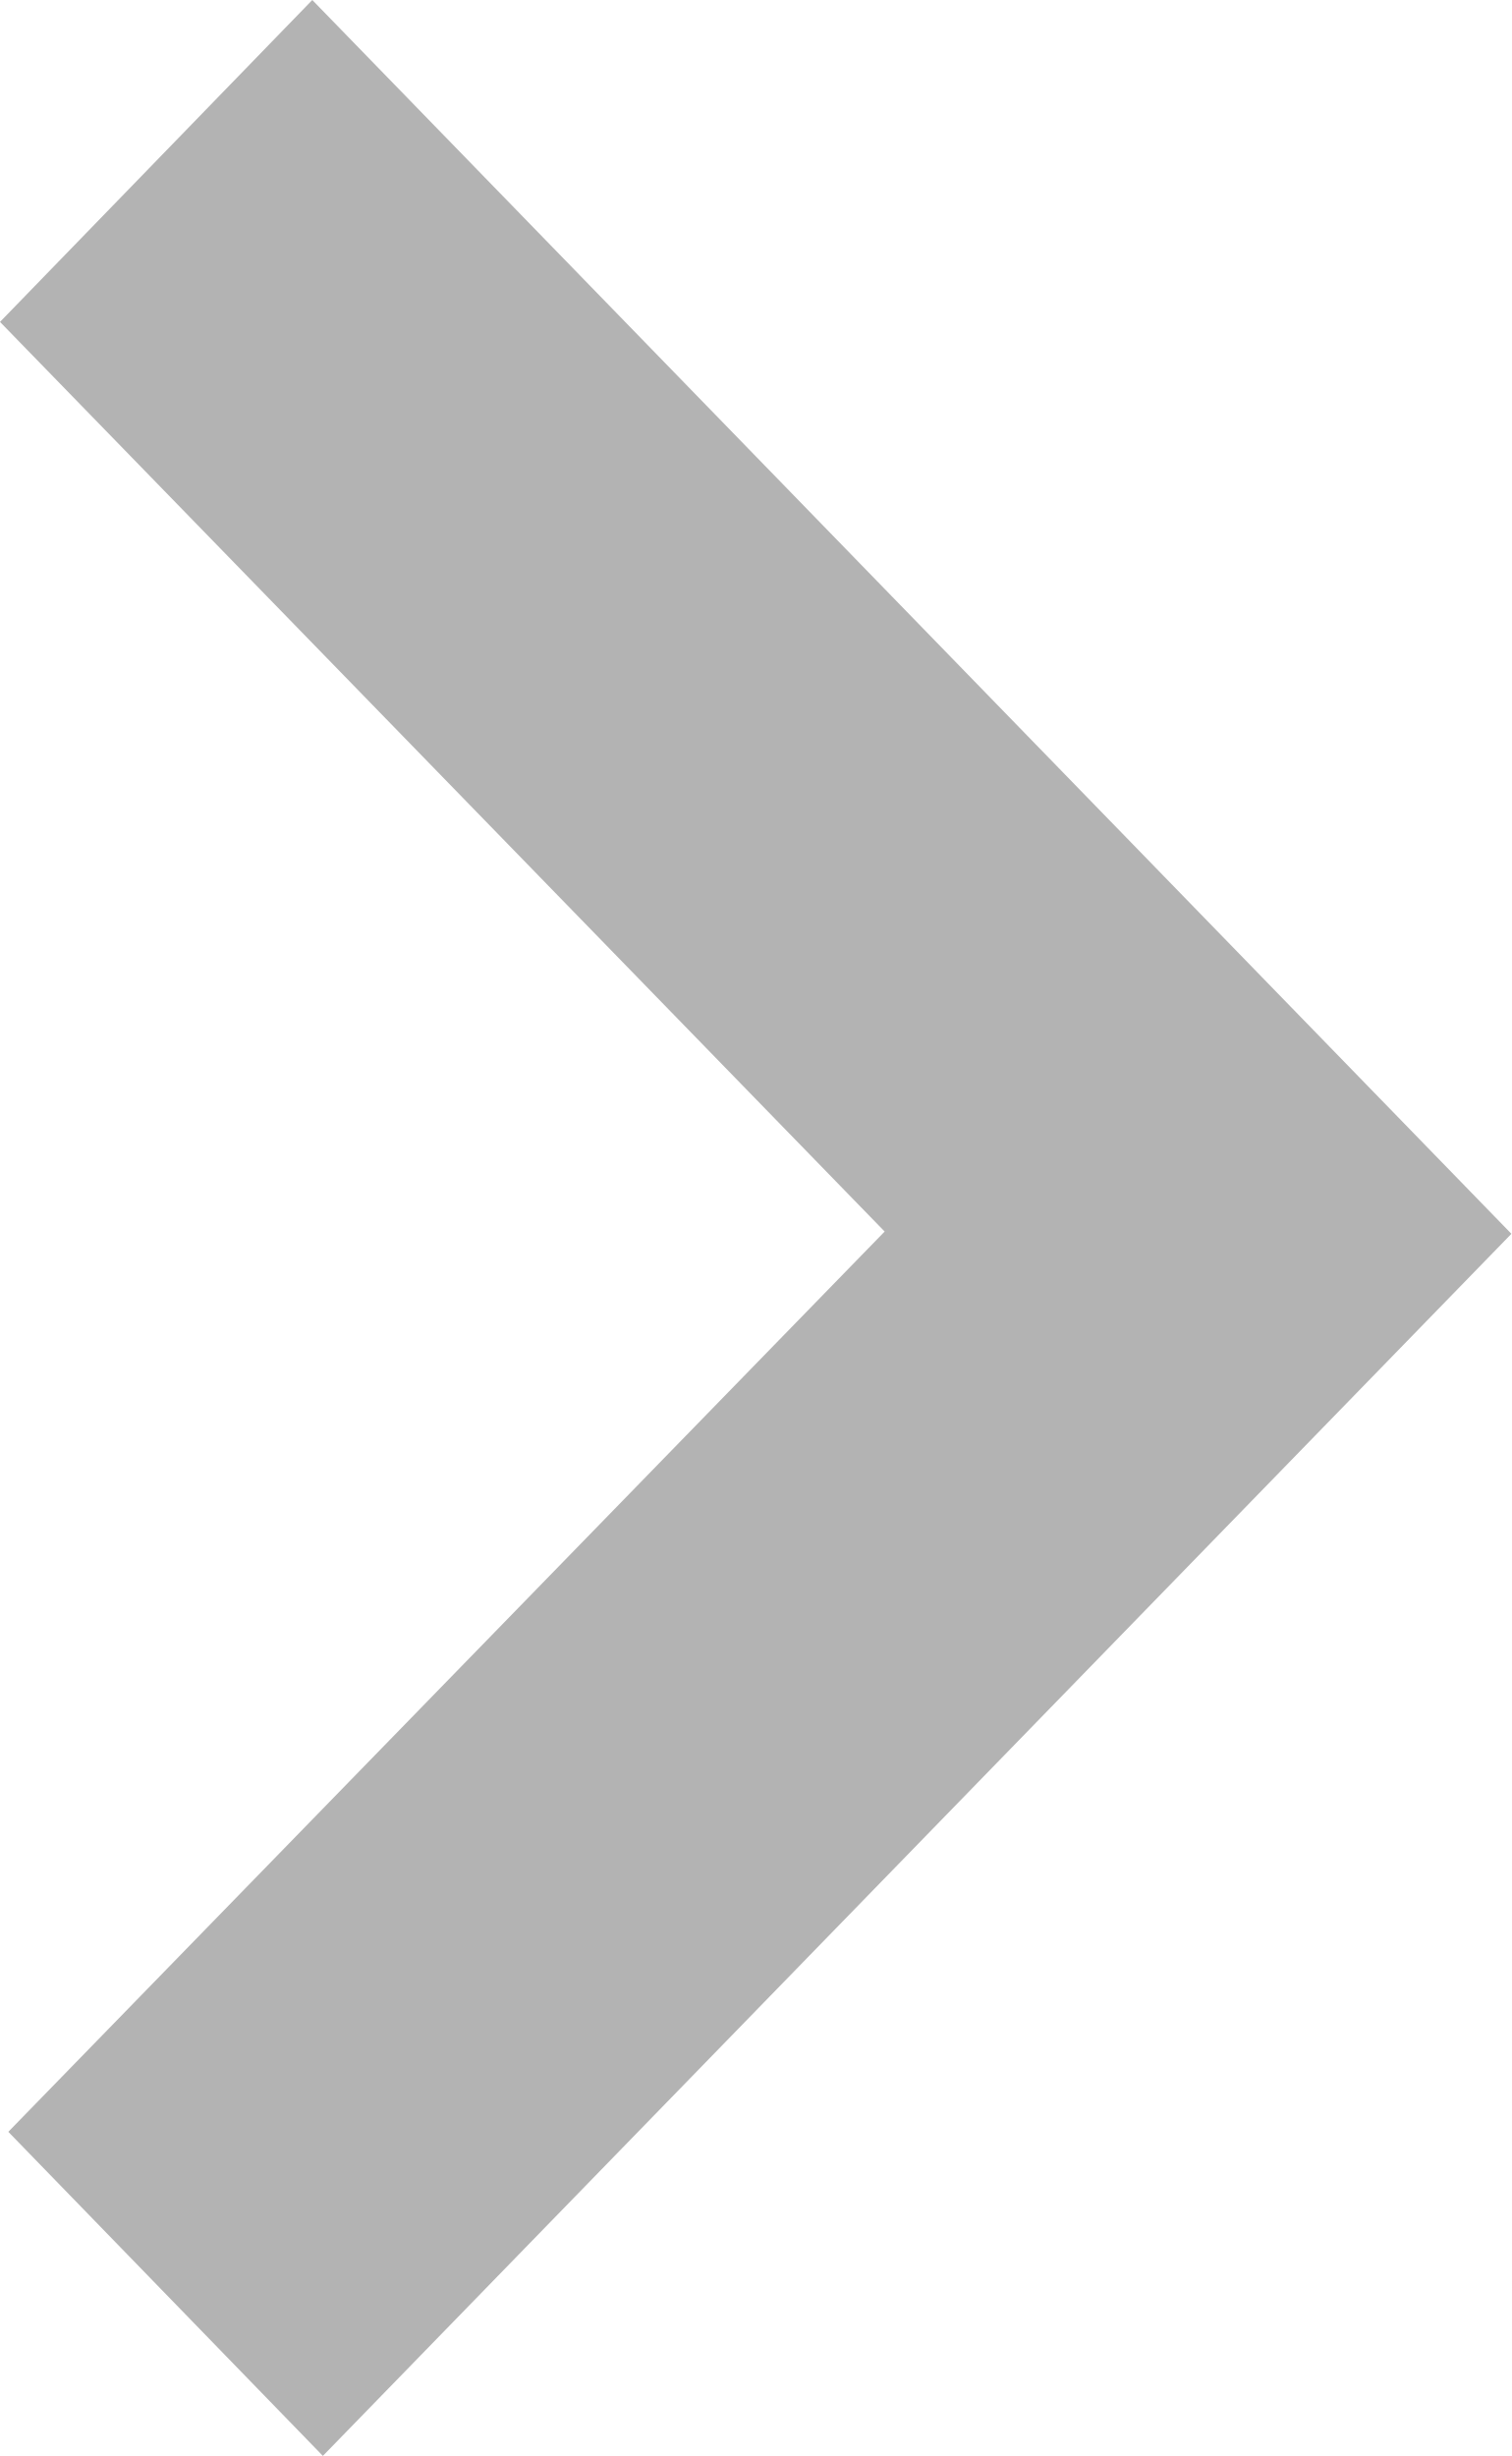
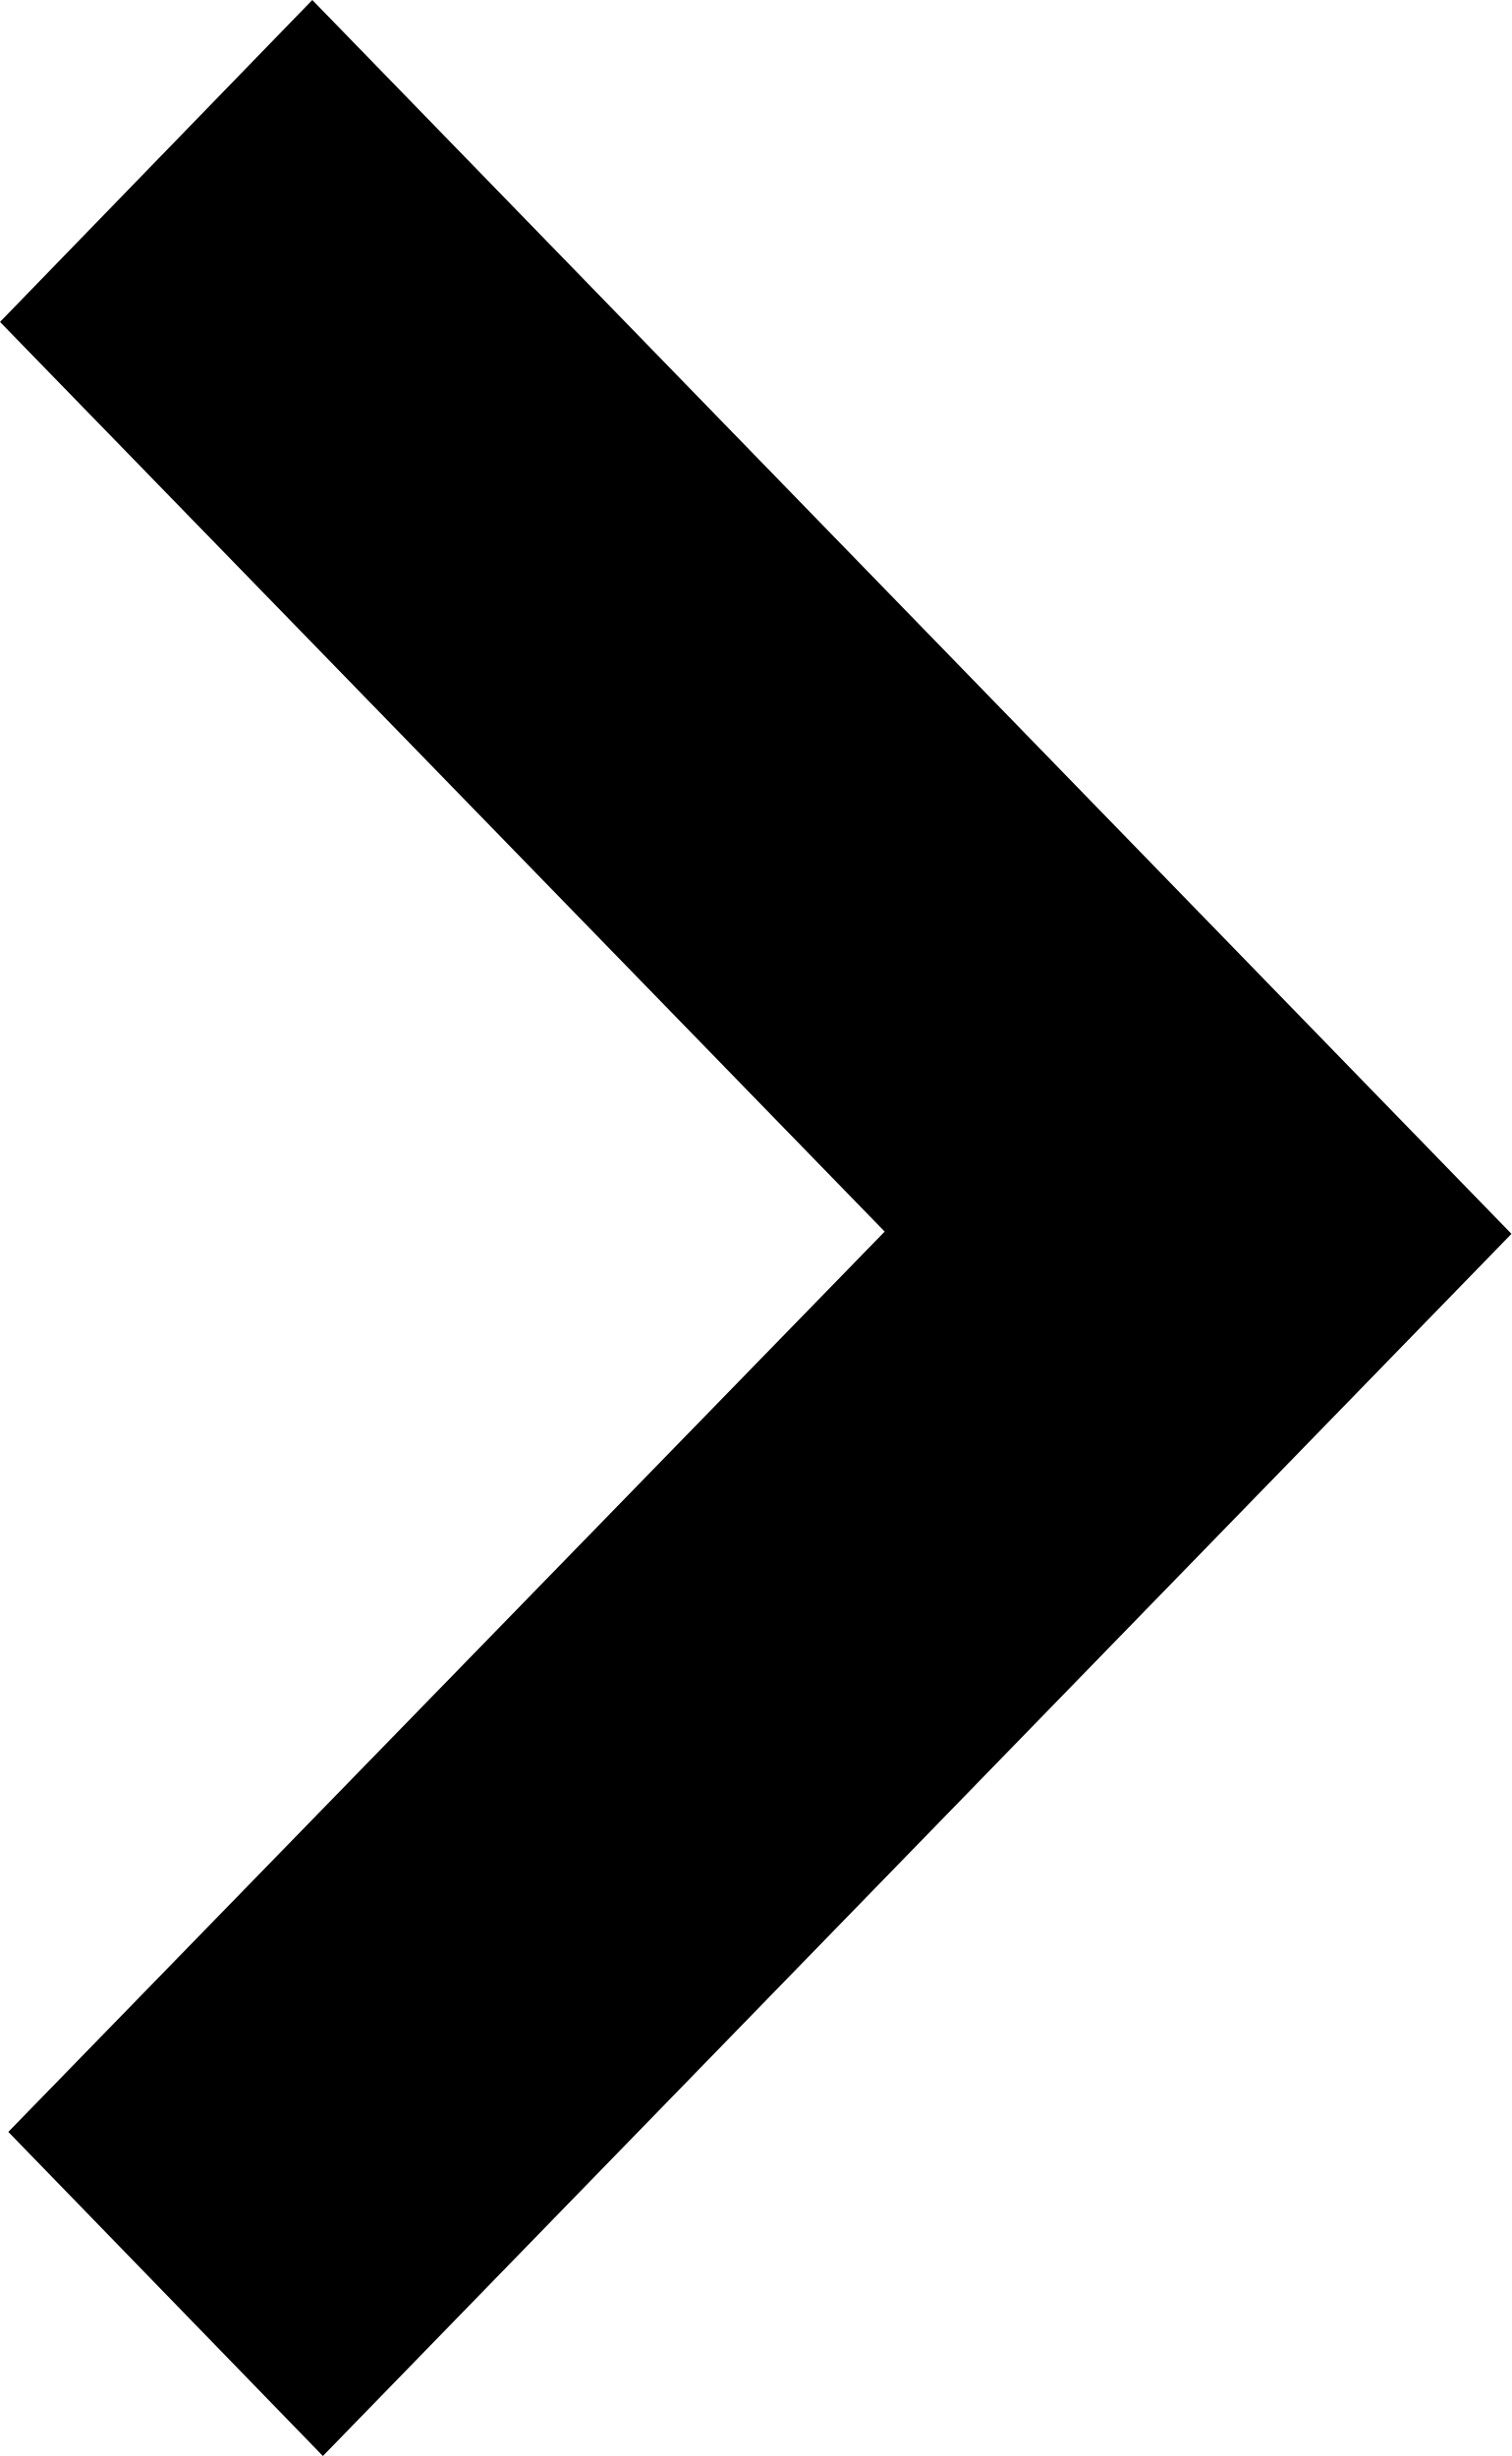
- <svg xmlns="http://www.w3.org/2000/svg" width="16" height="26.001" viewBox="0 0 16 26.001">
+ <svg xmlns="http://www.w3.org/2000/svg" width="16" height="26" viewBox="0 0 16 26">
  <g id="arrow-right" transform="translate(229 442.598) rotate(180)">
-     <path id="path9835" d="M3.306,0,0,3.408l9.365,9.63L.088,22.569,3.418,26,16,13.062,3.306,0Z" transform="translate(229 442.598) rotate(180)" fill="rgba(0,0,0,0.3)" />
+     <path id="path9835" d="M3.306,0,0,3.408l9.365,9.63L.088,22.569,3.418,26,16,13.062Z" transform="translate(229 442.598) rotate(180)" />
  </g>
</svg>
